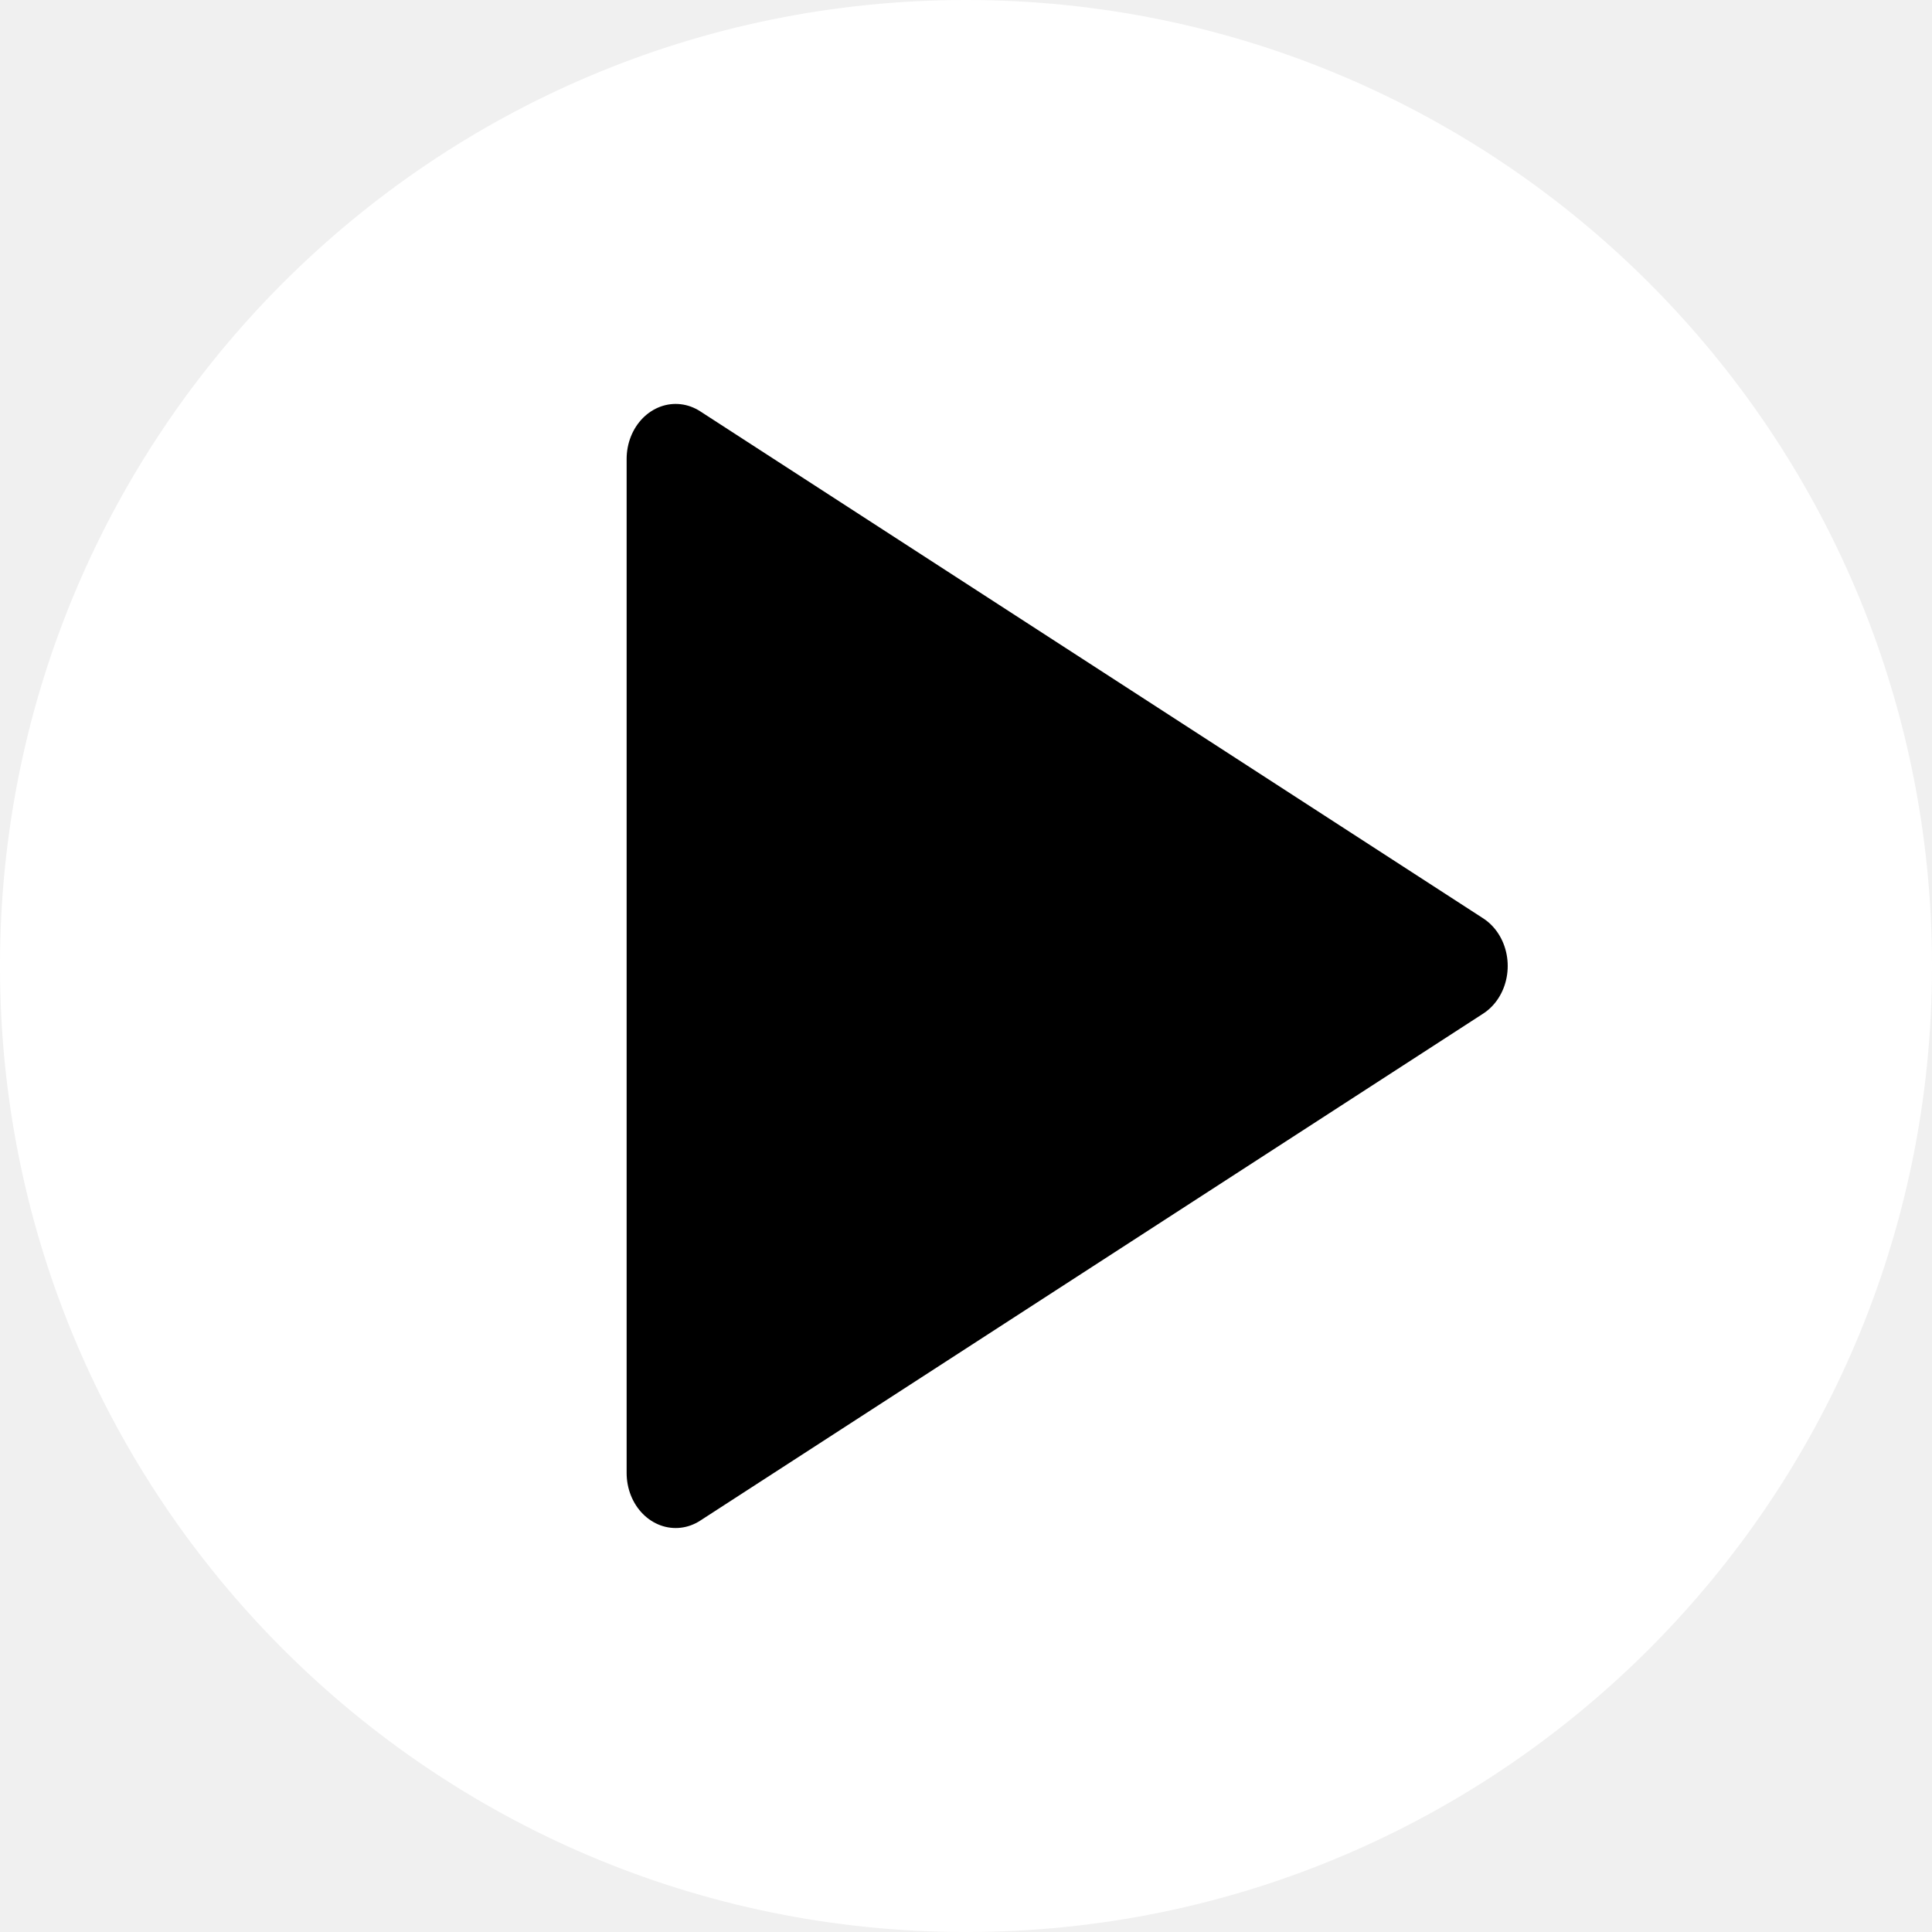
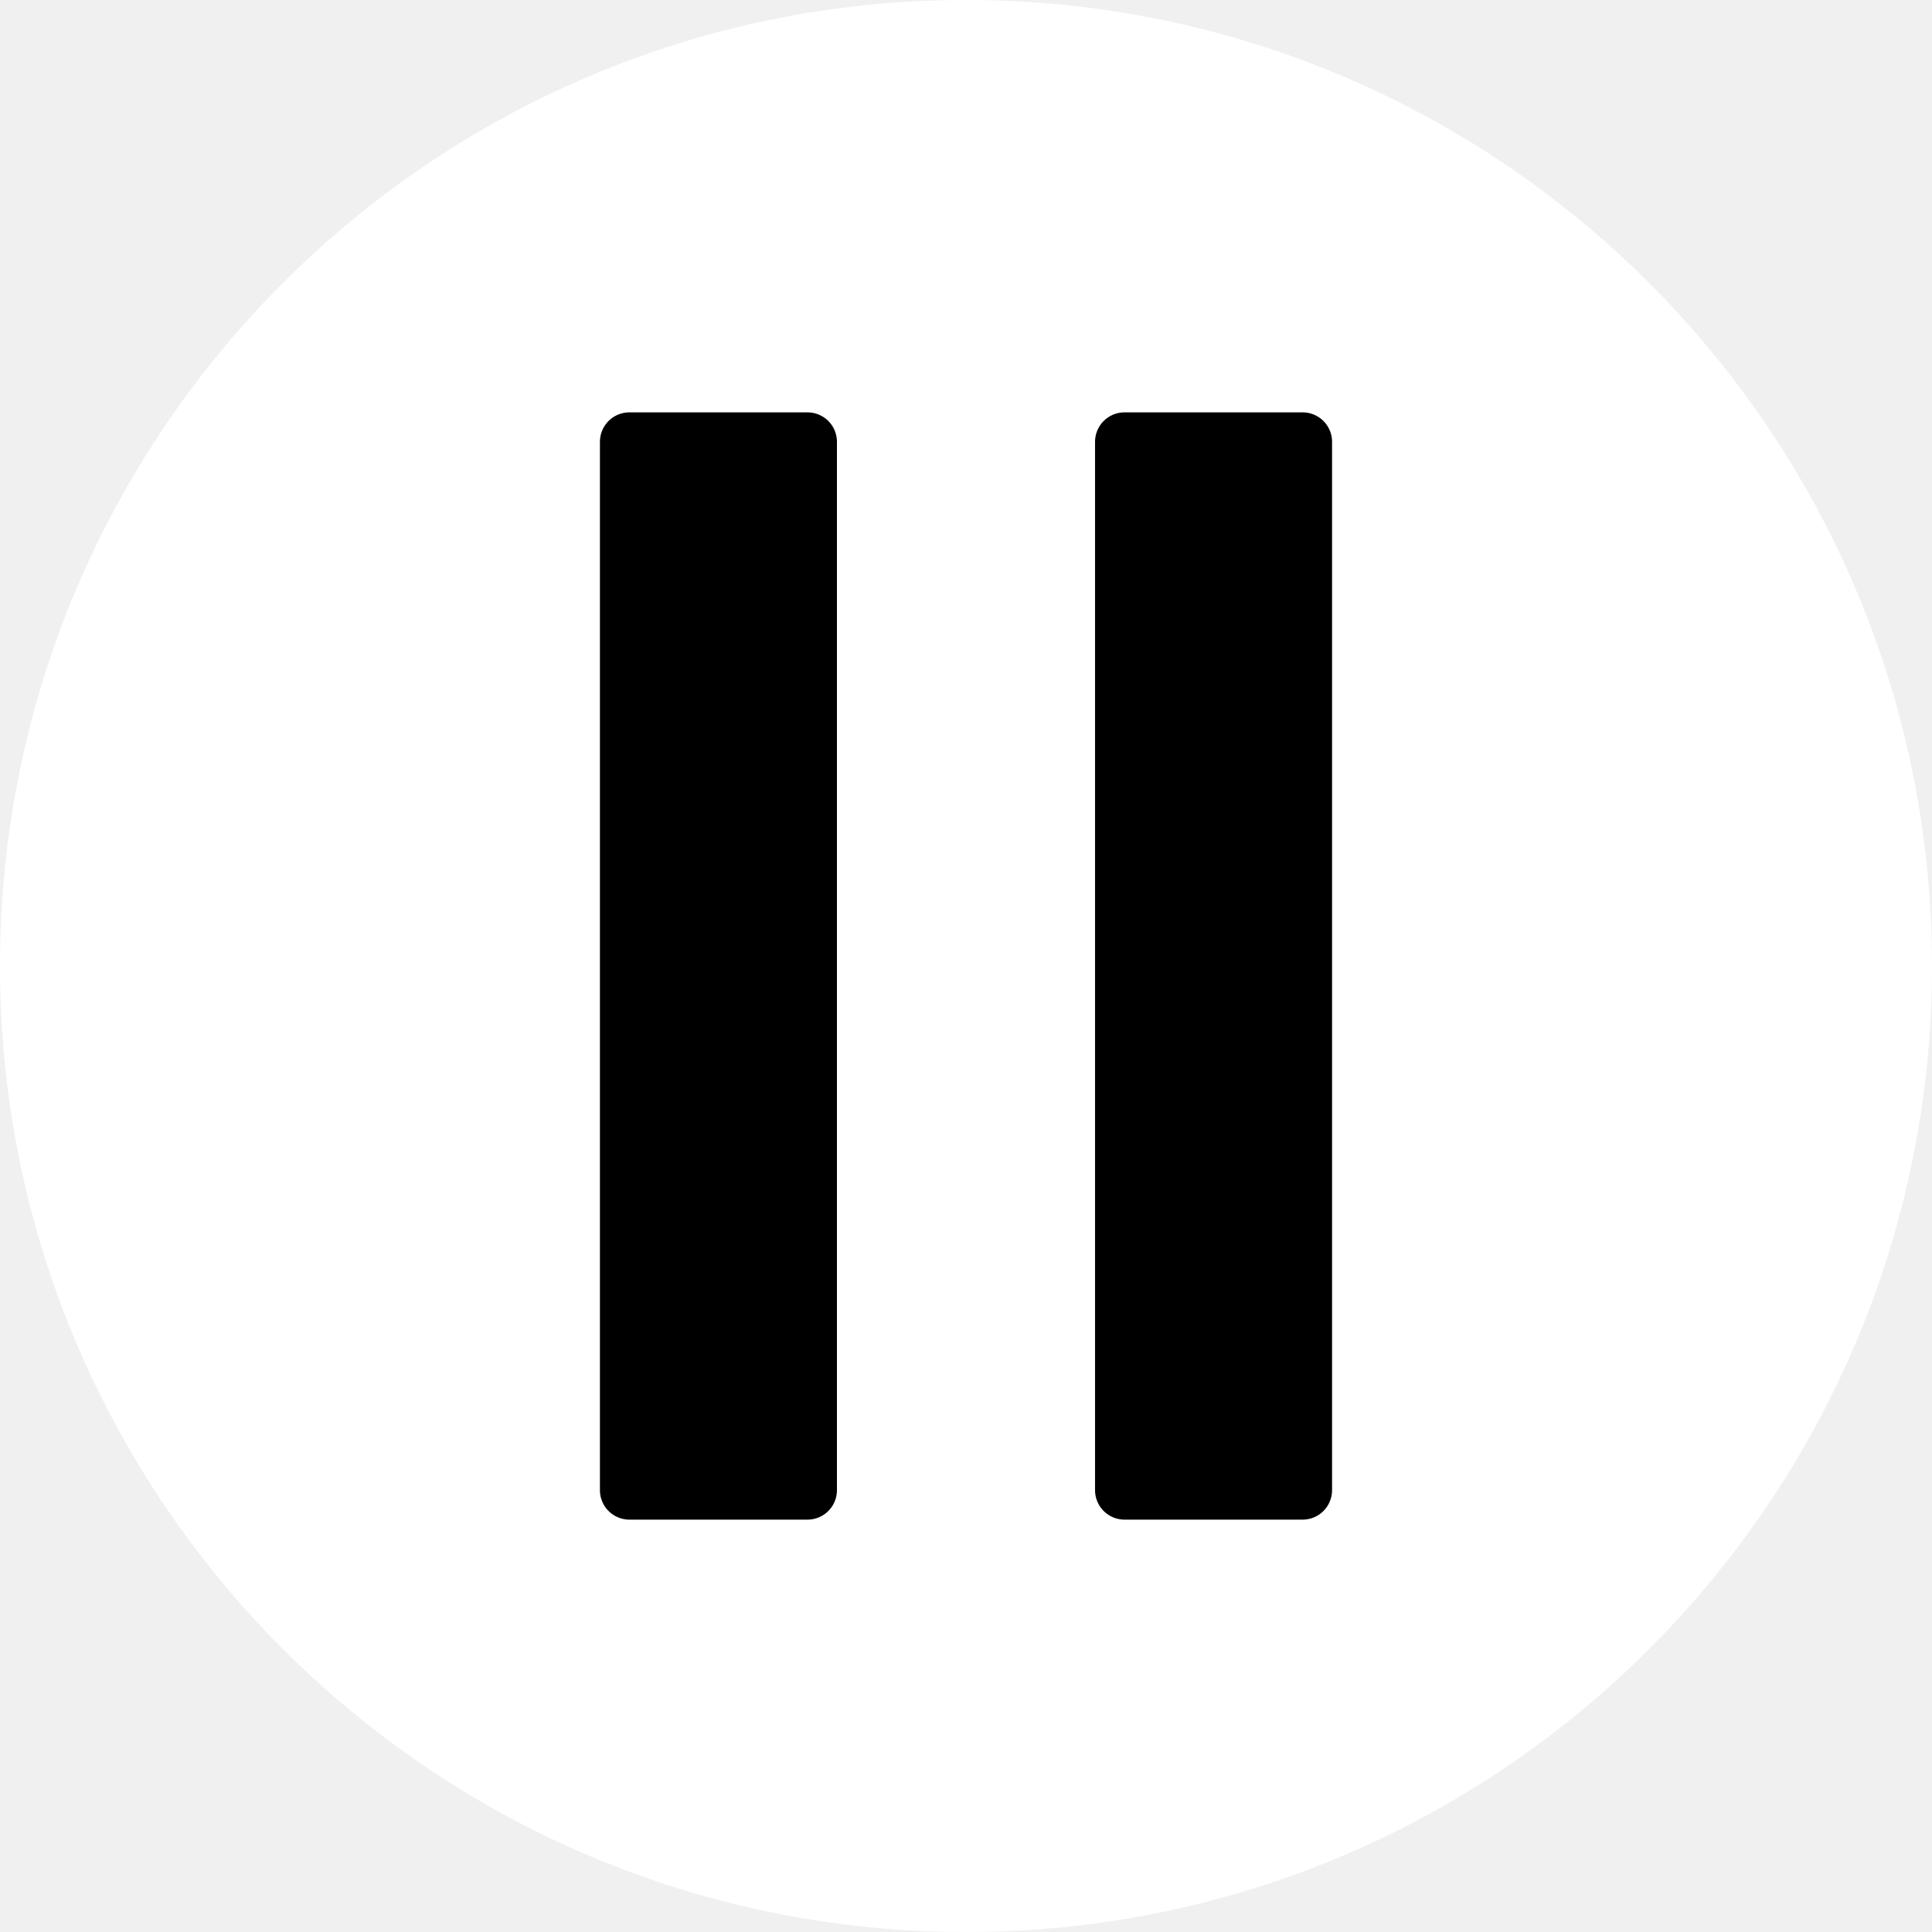
<svg xmlns="http://www.w3.org/2000/svg" width="86.779mm" height="86.779mm" viewBox="0 0 86.779 86.779" version="1.1" id="svg5">
  <defs id="defs2" />
-   <g id="layer1" transform="translate(-344.8275,-79.78724)">
-     <circle style="fill:#ffffff;stroke-width:2.646" id="path234-5" cx="388.217" cy="123.177" r="43.39" />
-     <path style="fill:#000000;stroke:#000000;stroke-width:2.646;stroke-linejoin:round;stroke-dasharray:none;stroke-opacity:1" id="path1287" d="m 479.132,89.574 -12.2,-10e-7 -12.2,10e-7 6.1,-10.565 6.1,-10.565 6.1,10.565 z" transform="matrix(0,1.866845,-1.664496,0,524.2714,-748.5141)" />
+   <g id="layer1" transform="translate(-240.7103,-79.78724)">
+     <circle style="fill:#ffffff;stroke-width:2.646" id="path234" cx="284.1" cy="123.177" r="43.39" />
+     <rect style="fill:#000000;stroke:#000000;stroke-width:2.646;stroke-linejoin:round;stroke-dasharray:none;stroke-opacity:1" id="rect396" width="8" height="47.089" x="291.219" y="99.632" />
+     <rect style="fill:#000000;stroke:#000000;stroke-width:2.646;stroke-linejoin:round;stroke-dasharray:none;stroke-opacity:1" id="rect396-3-7" width="8" height="47.089" x="268.98" y="99.632" />
  </g>
</svg>
